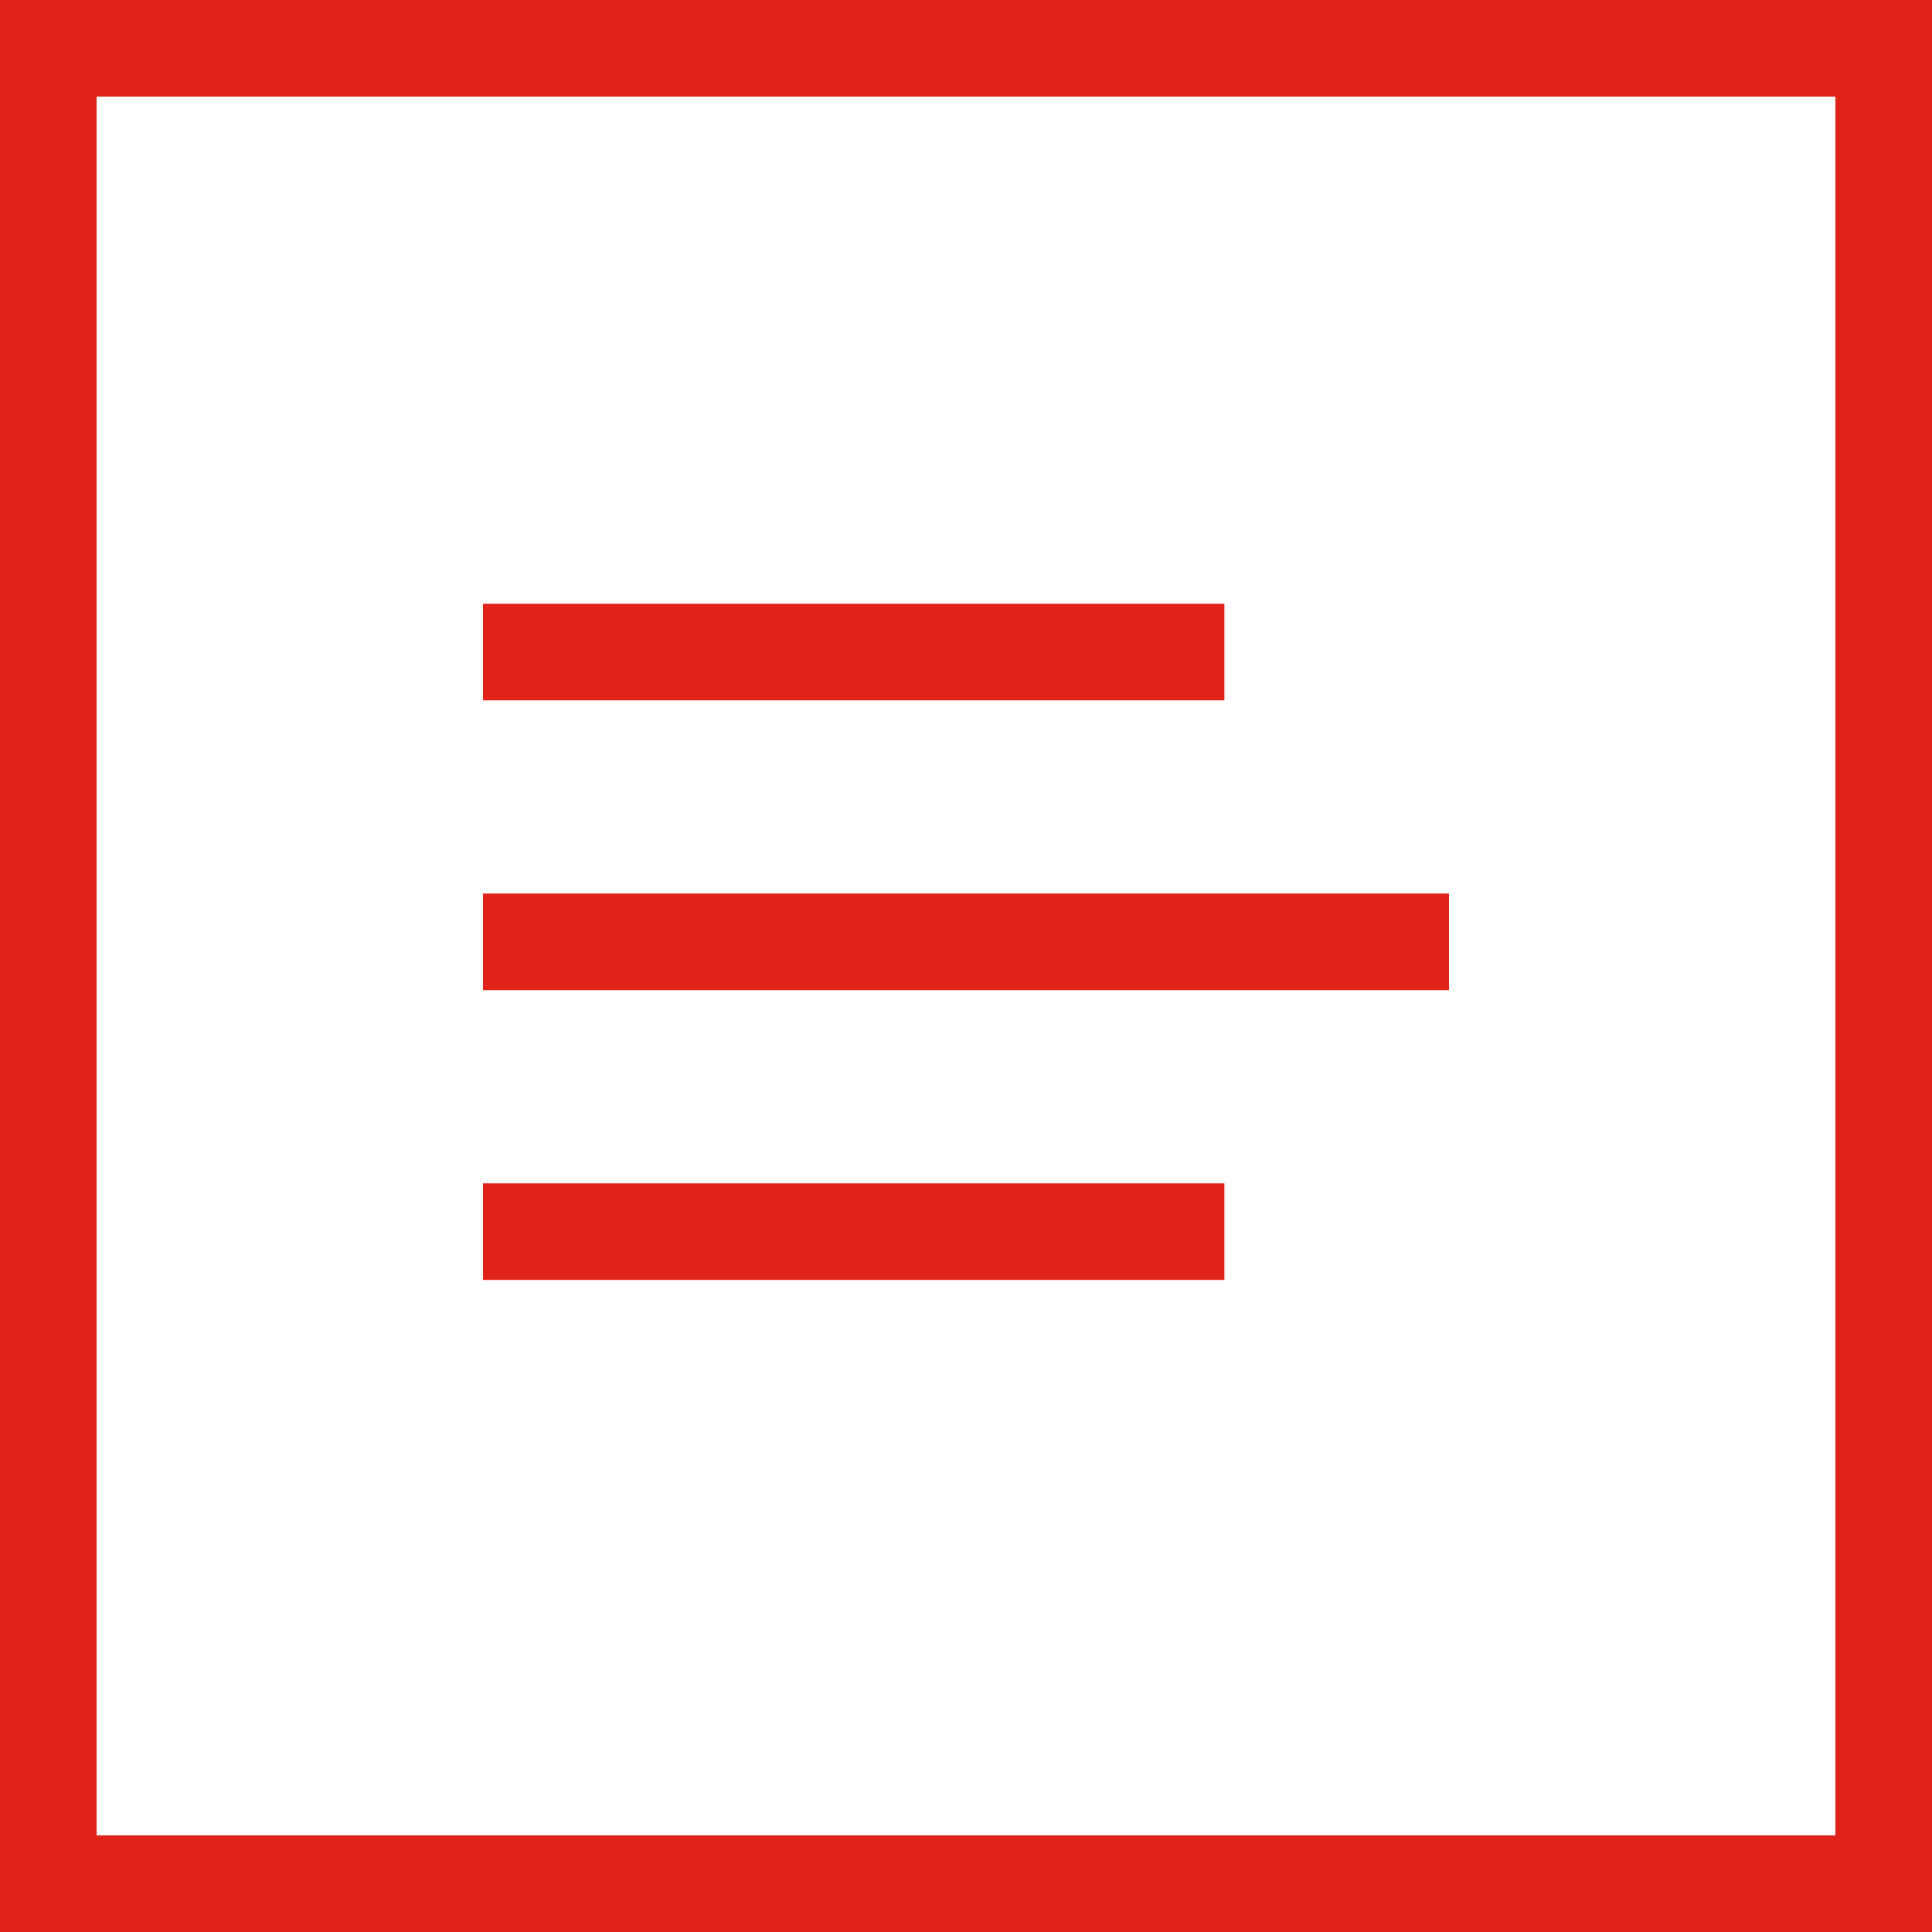
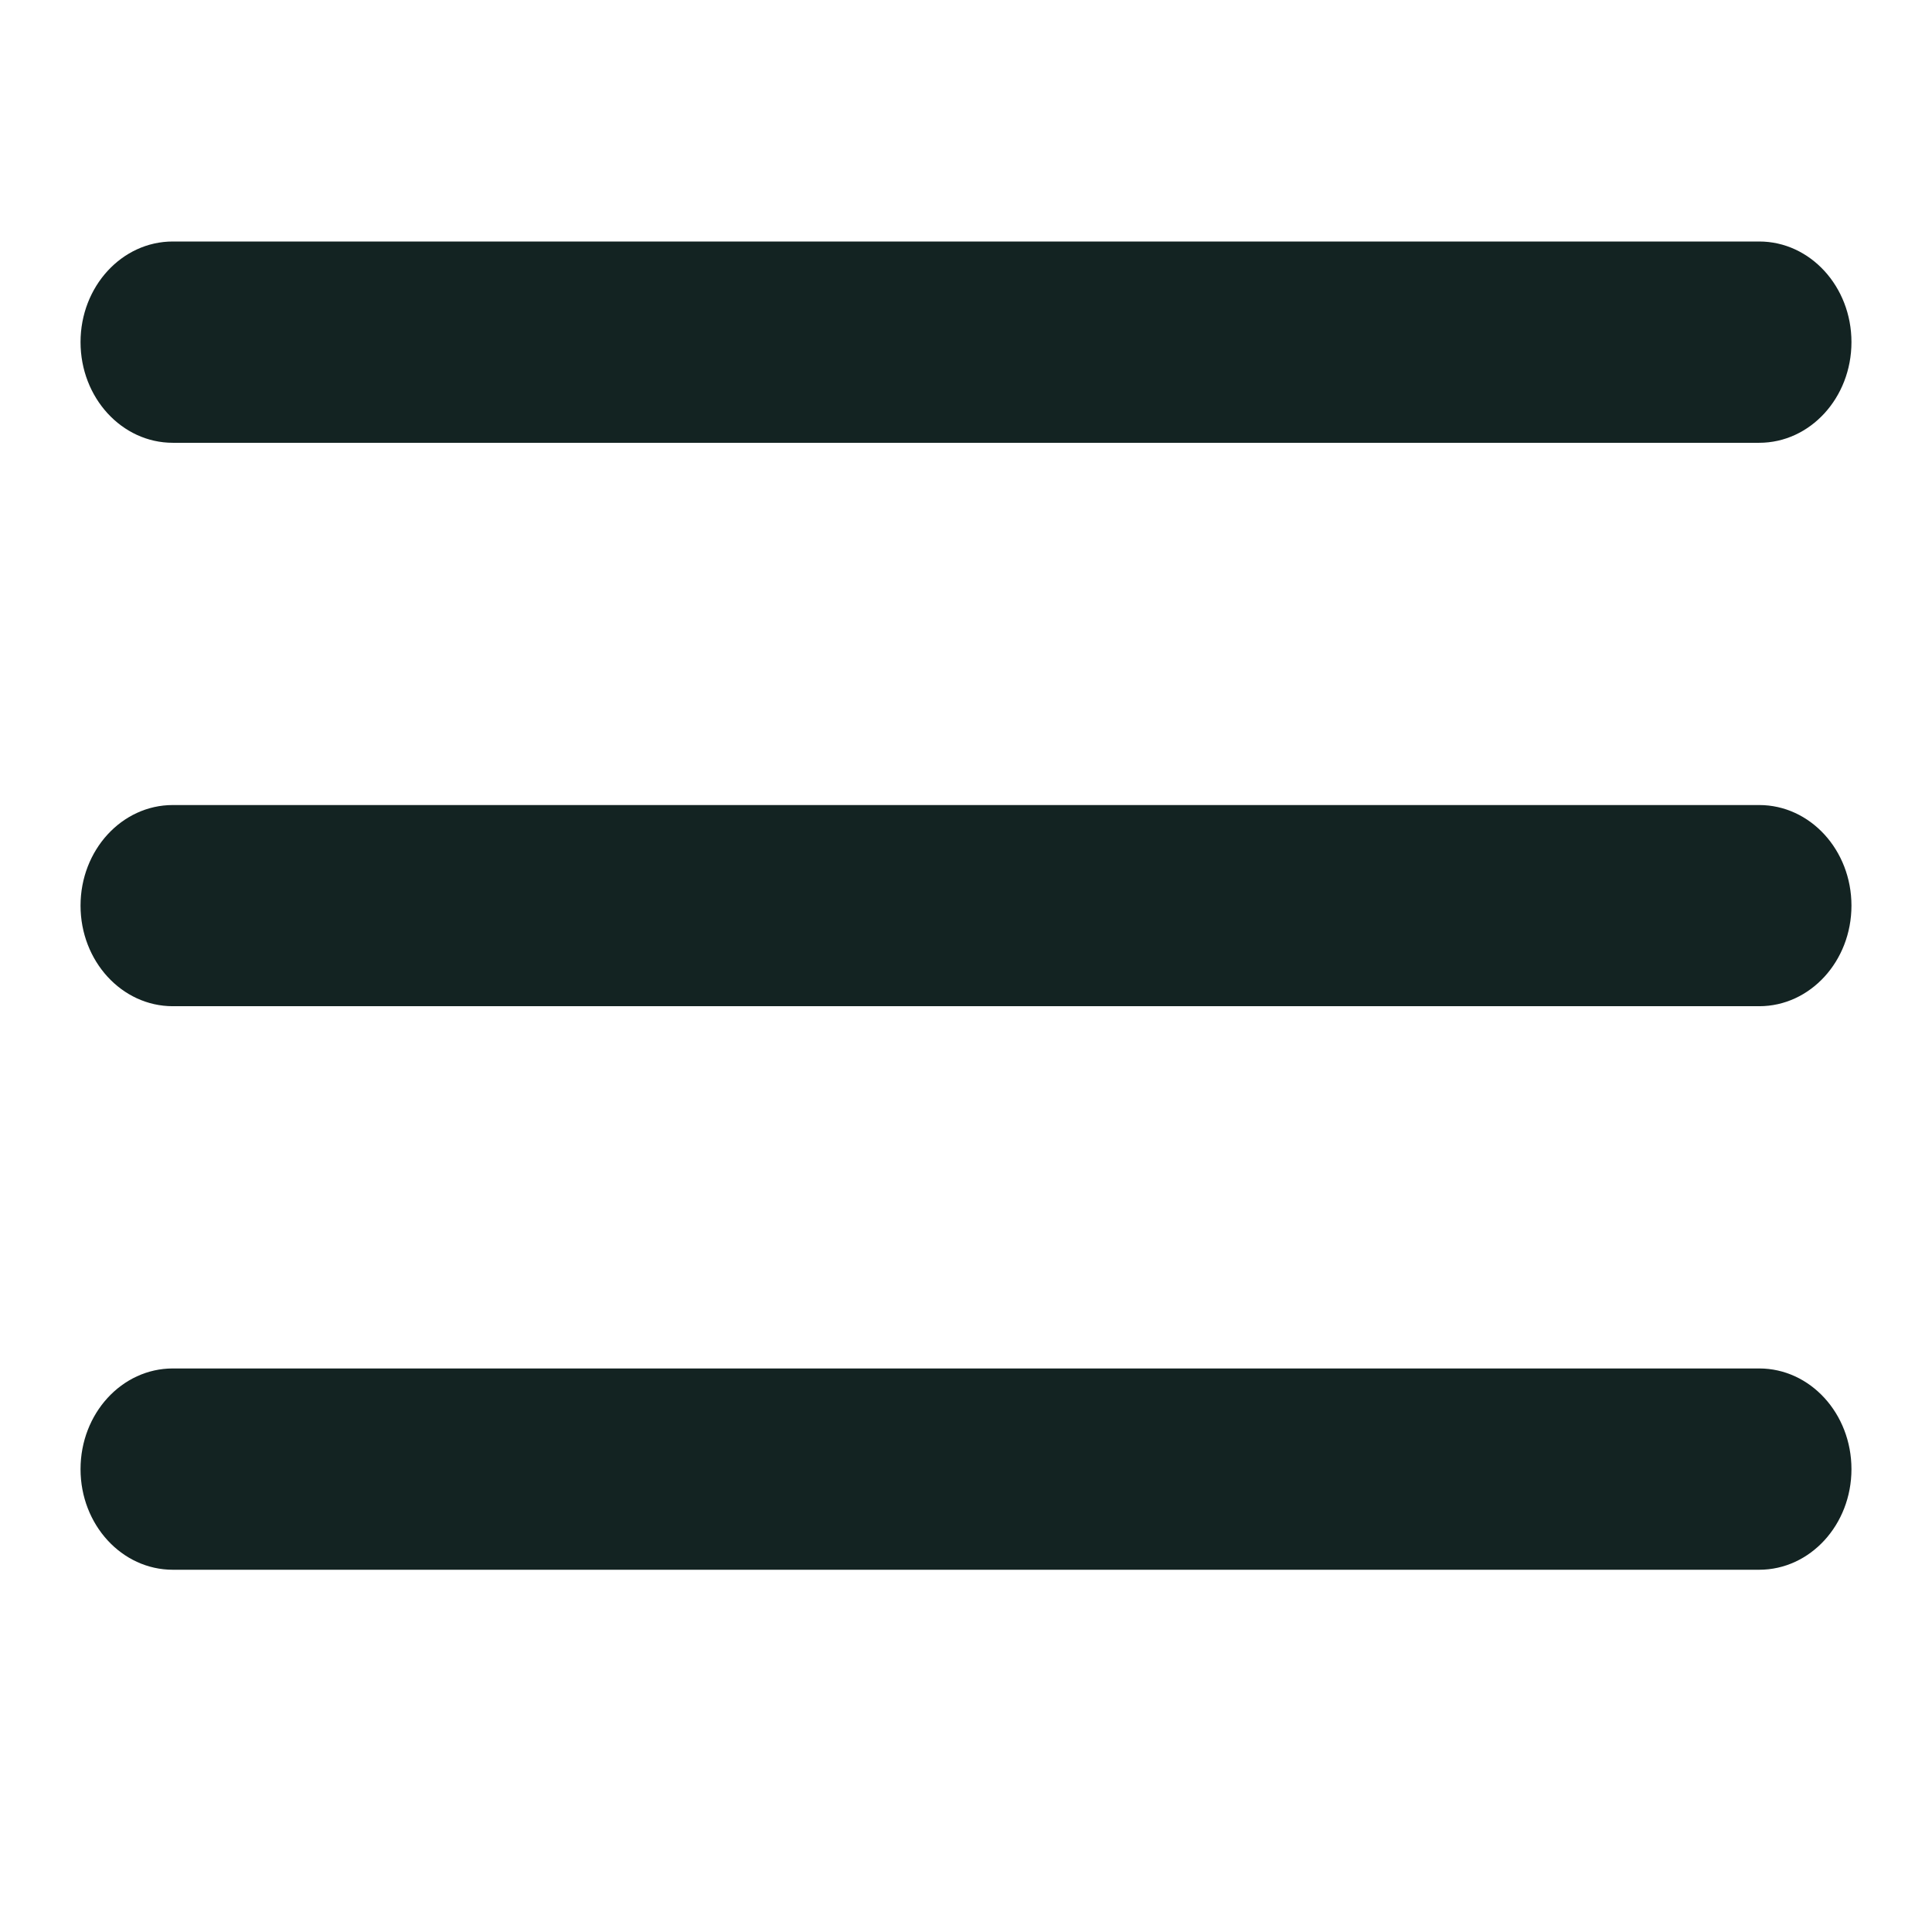
- <svg xmlns="http://www.w3.org/2000/svg" width="40px" height="40px" viewBox="0 0 40 40" version="1.1">
-   <g id="Mobile-Burger/white" stroke="none" stroke-width="1" fill="none" fill-rule="evenodd">
-     <path d="M1,1 L1,39 L39,39 L39,1 L1,1 Z" id="Rectangle-Copy" stroke="#E2231A" stroke-width="2" fill-rule="nonzero" />
-     <g id="burger" transform="translate(10, 13)" fill-rule="nonzero" stroke="#E2231A" stroke-width="2">
-       <path d="M4.54747351e-13,0.5 L15.35,0.5" id="Path" />
-       <path d="M4.54747351e-13,12.5 L15.35,12.5" id="Path-Copy-2" />
-       <path d="M0,6.5 L20,6.5" id="Path-Copy" />
-     </g>
-   </g>
+ <svg xmlns="http://www.w3.org/2000/svg" width="16" height="16" viewBox="0 0 16 16" fill="none">
+   <path fill-rule="evenodd" clip-rule="evenodd" d="M0.667 2.833C0.667 2.373 1.009 2 1.431 2H14.569C14.991 2 15.333 2.373 15.333 2.833C15.333 3.294 14.991 3.667 14.569 3.667H1.431C1.009 3.667 0.667 3.294 0.667 2.833ZM0.667 7.5C0.667 7.04 1.009 6.667 1.431 6.667H14.569C14.991 6.667 15.333 7.04 15.333 7.5C15.333 7.96 14.991 8.333 14.569 8.333H1.431C1.009 8.333 0.667 7.96 0.667 7.5ZM1.431 11.333C1.009 11.333 0.667 11.706 0.667 12.167C0.667 12.627 1.009 13 1.431 13H14.569C14.991 13 15.333 12.627 15.333 12.167C15.333 11.706 14.991 11.333 14.569 11.333H1.431Z" fill="#132322" />
</svg>
